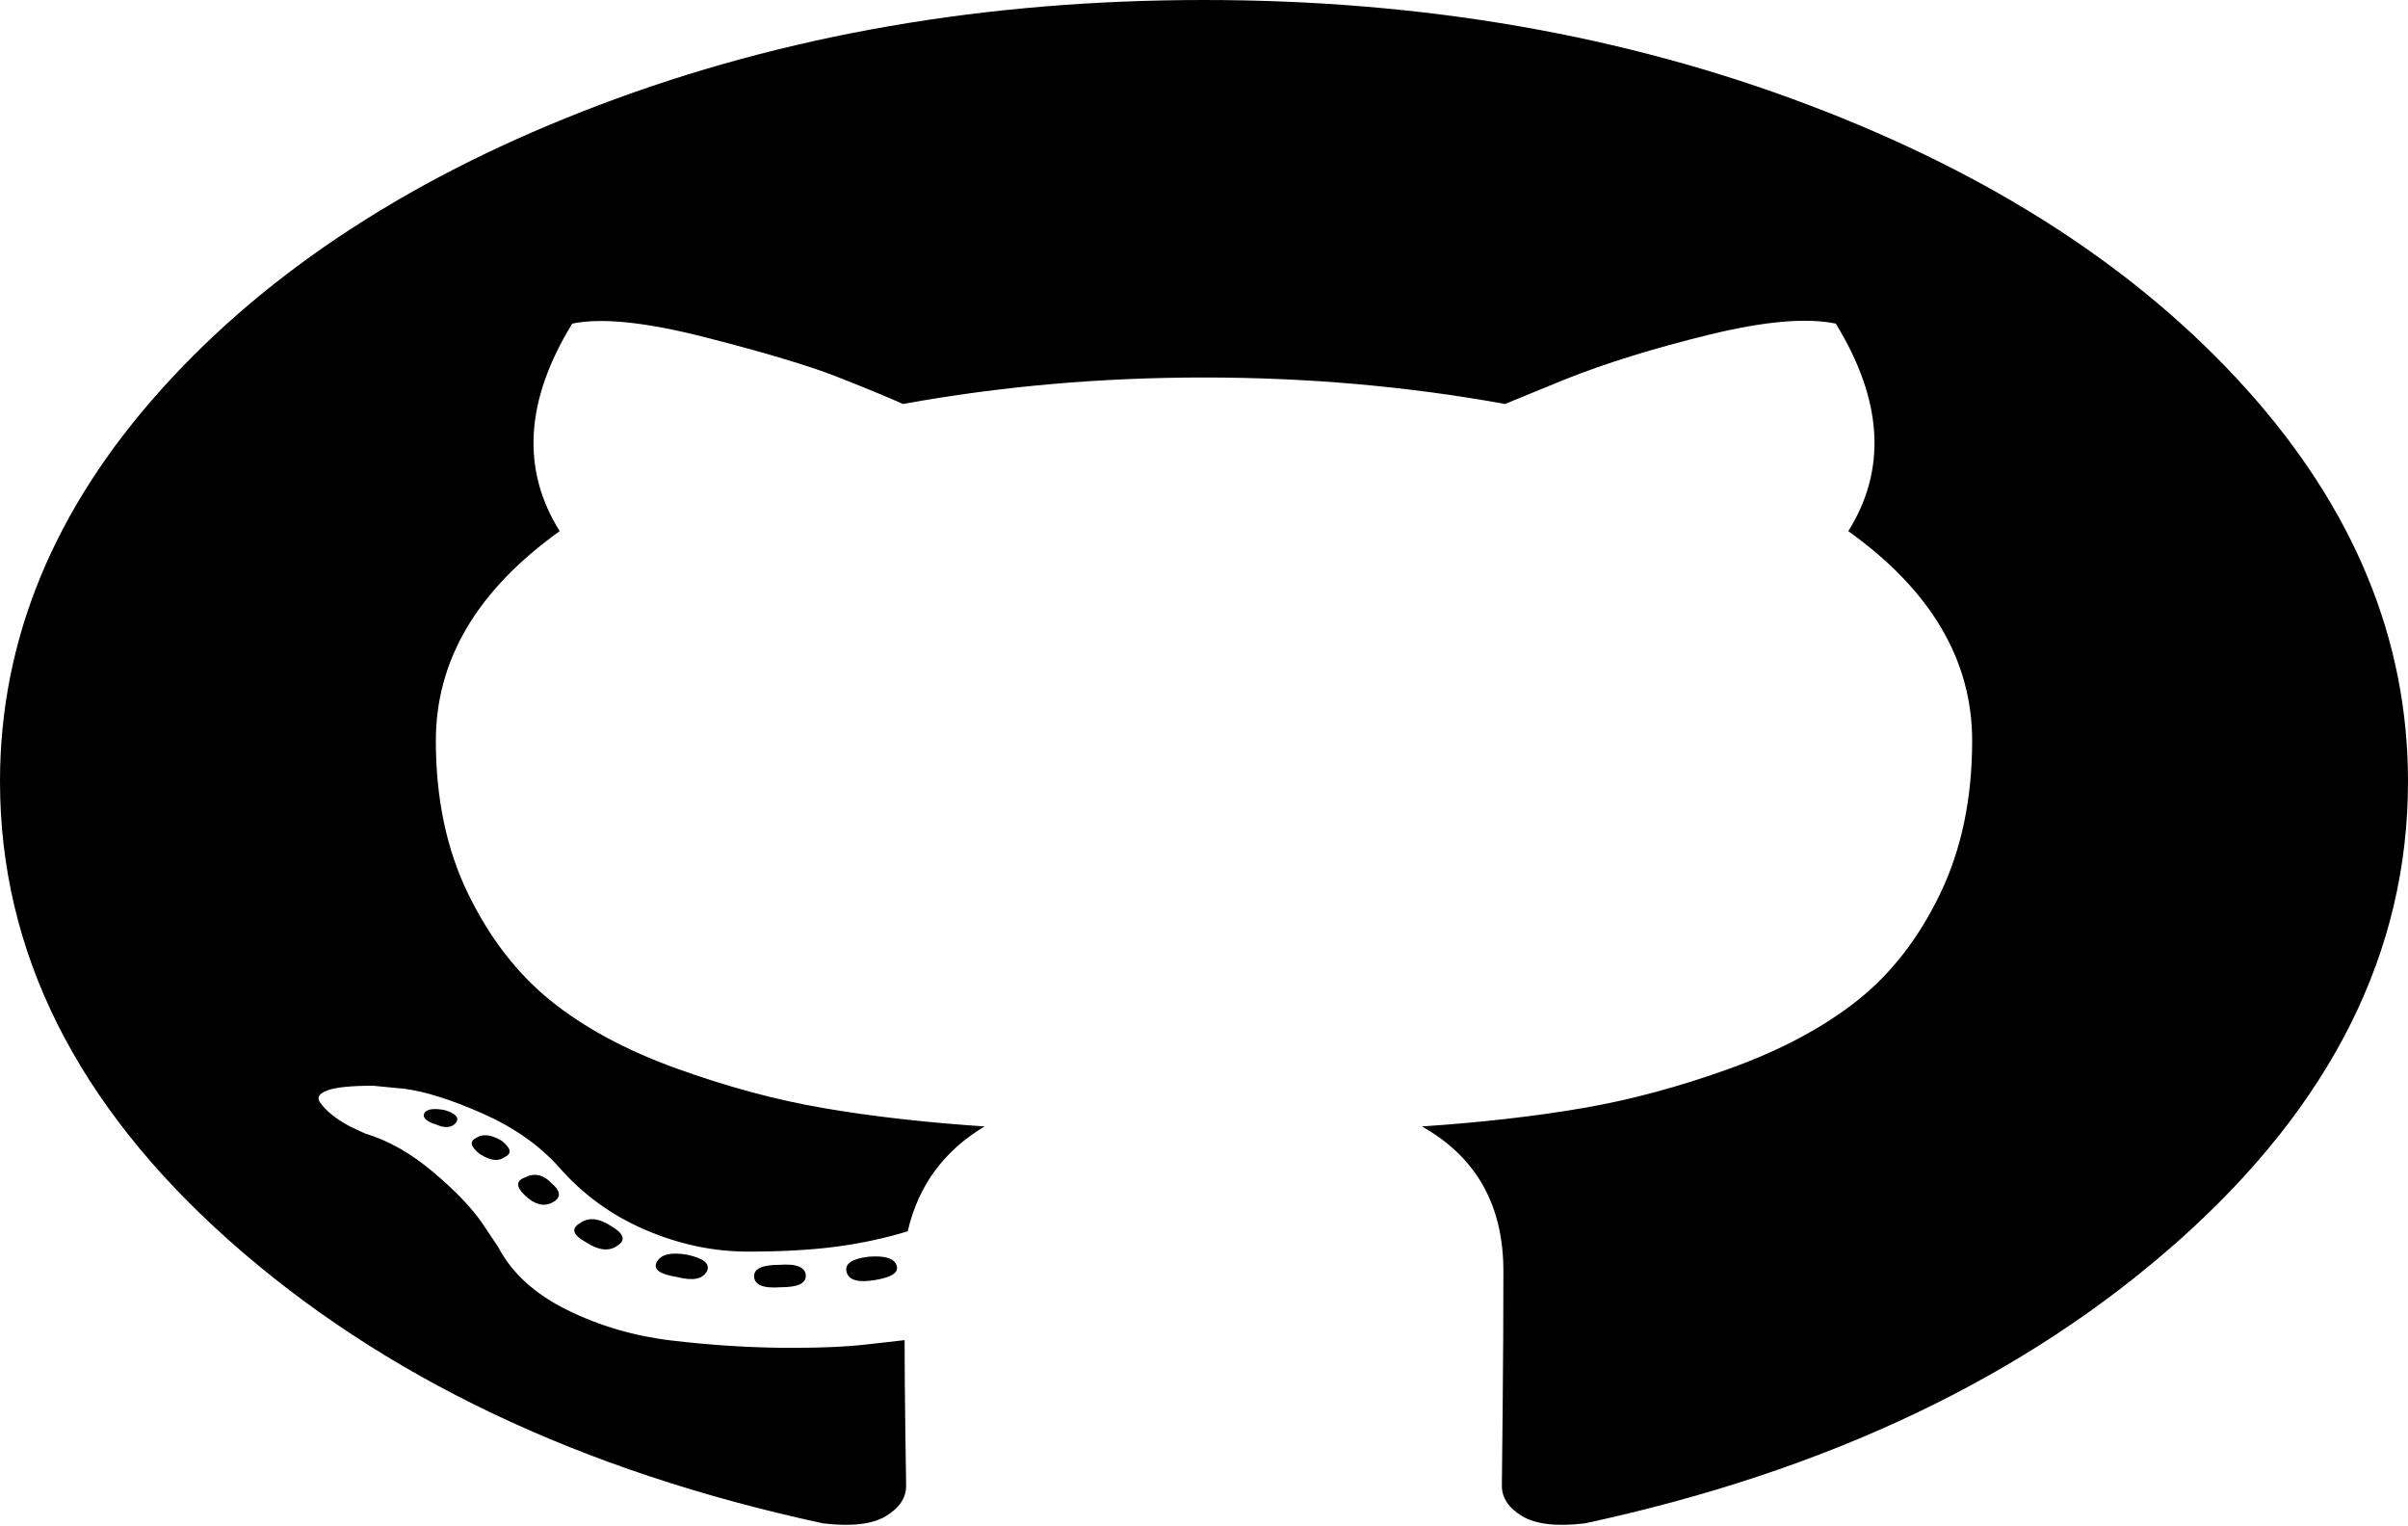
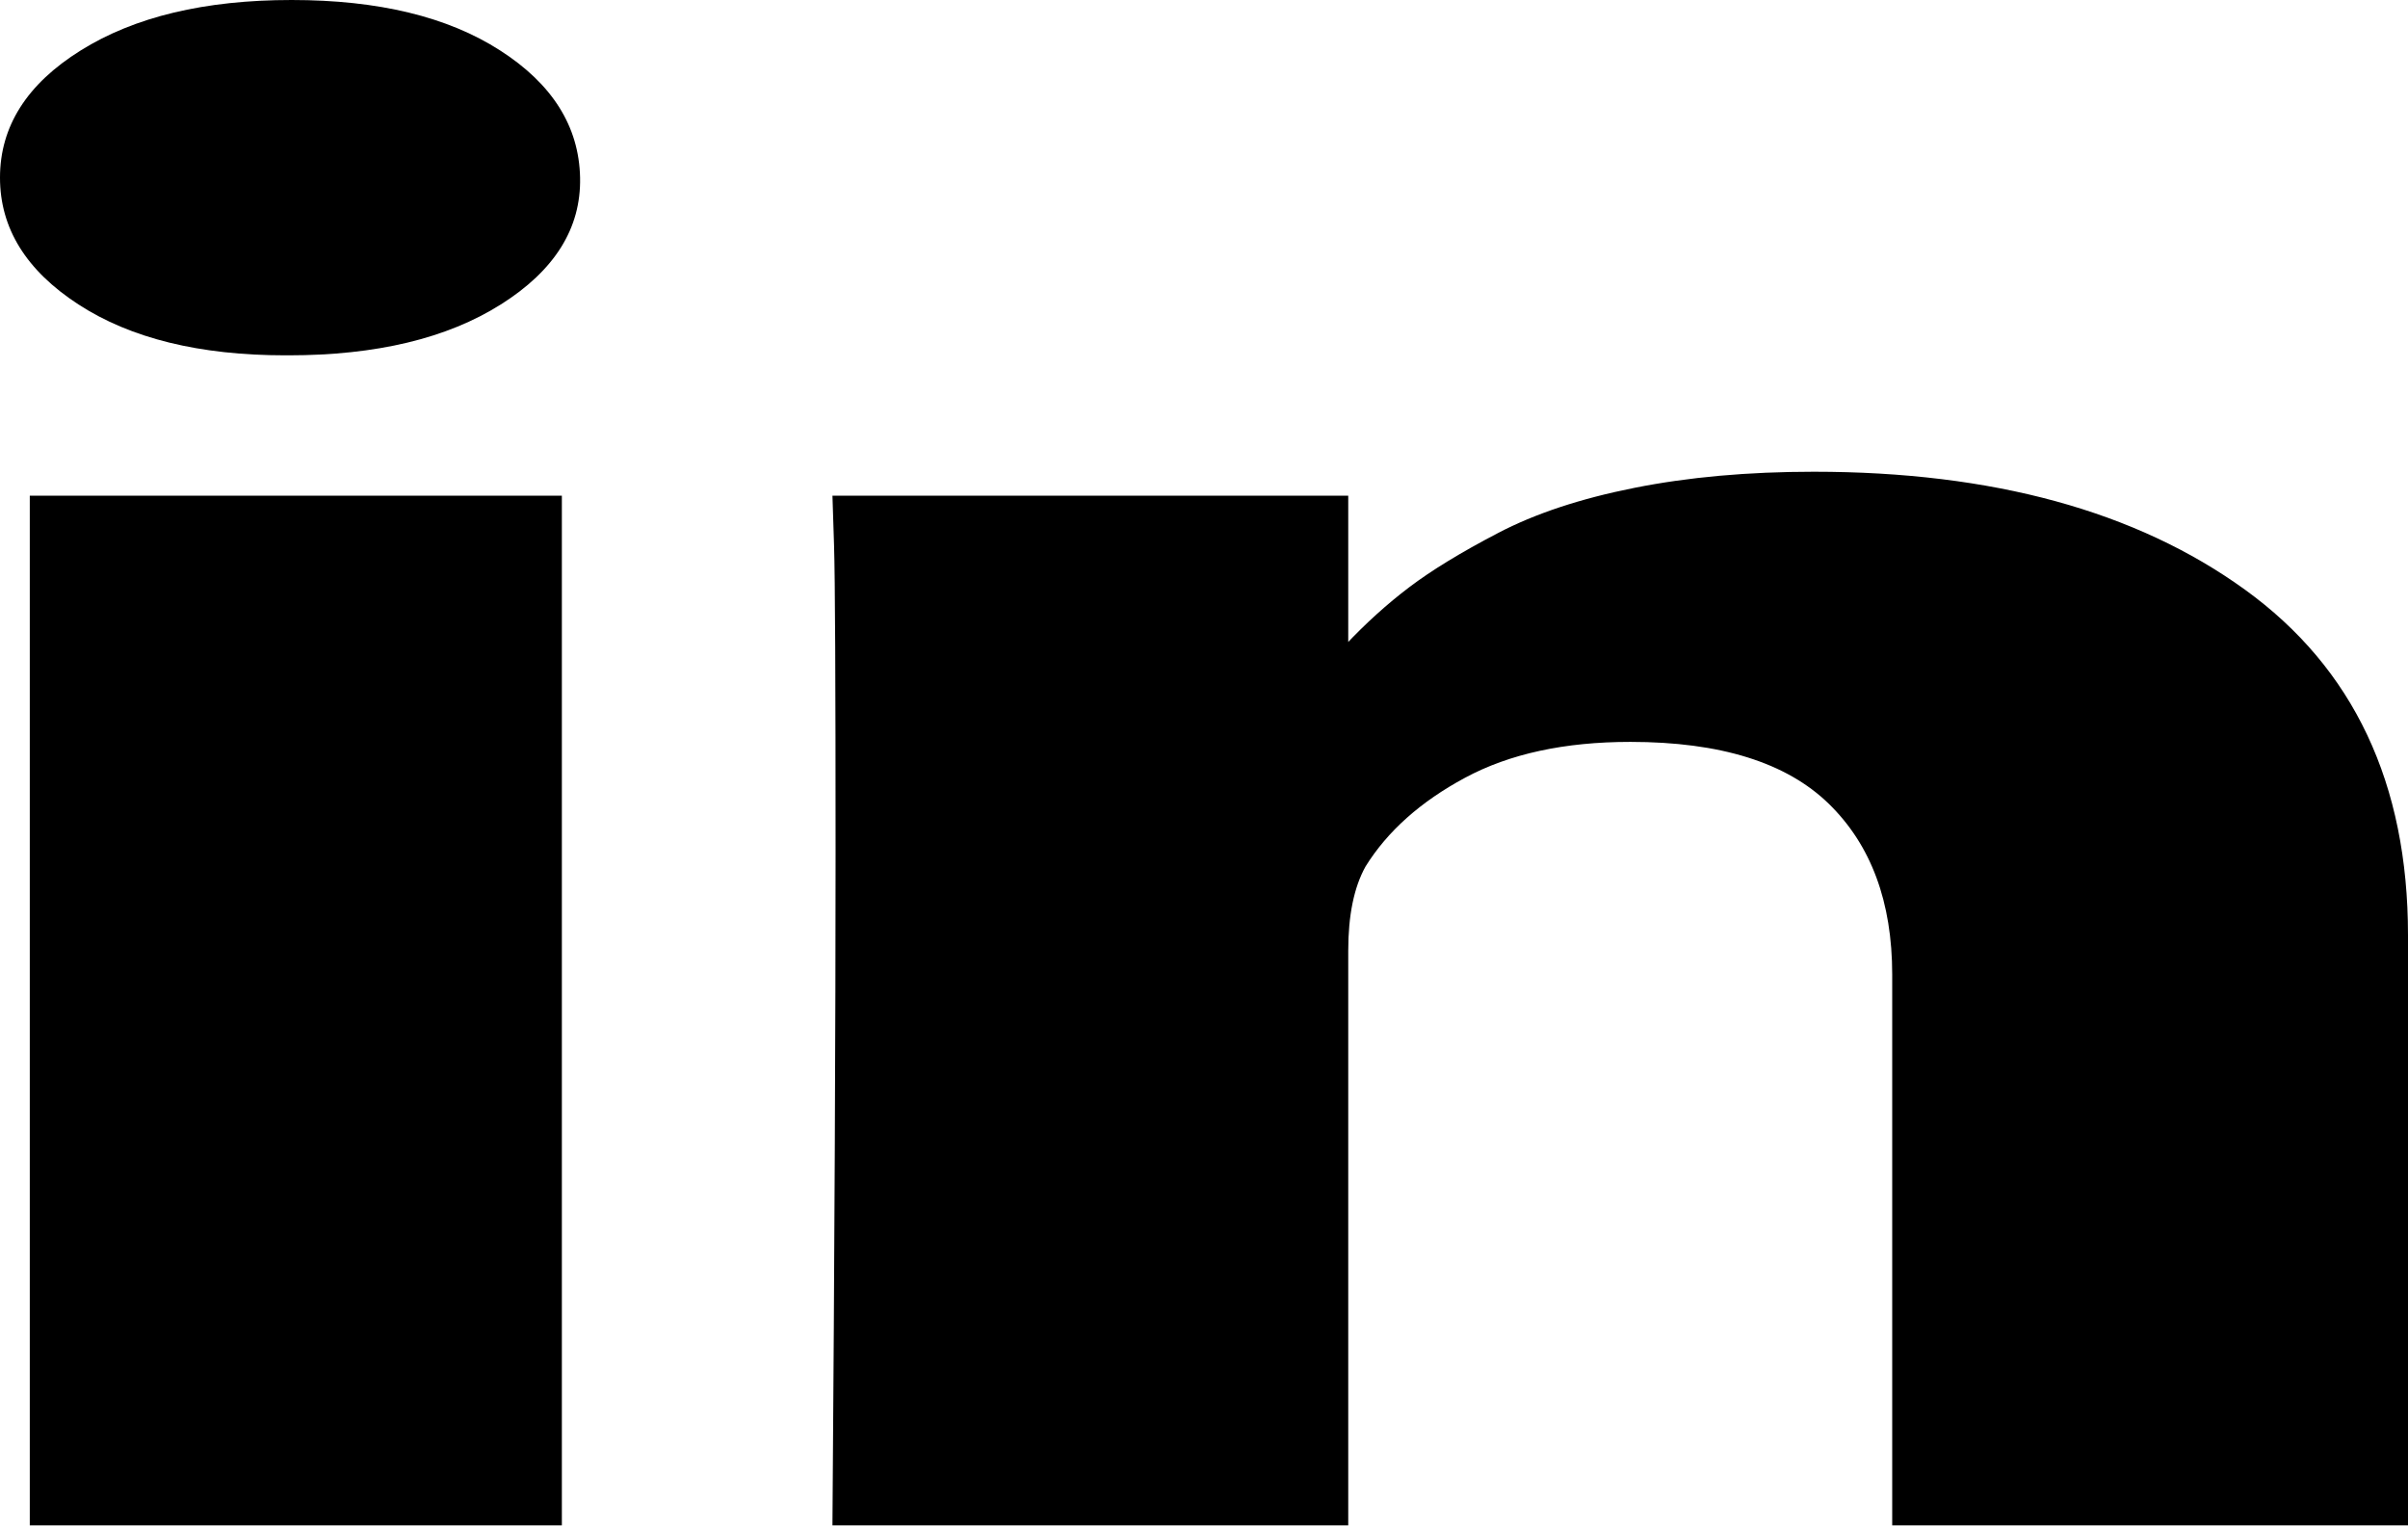
<svg xmlns="http://www.w3.org/2000/svg" version="1.1" width="30px" height="19px">
-   <g transform="matrix(1 0 0 1 -293 -6 )">
-     <path d="M 7.471 1.306  C 9.769 0.435  12.279 0  15 0  C 17.721 0  20.231 0.435  22.529 1.306  C 24.827 2.176  26.647 3.357  27.988 4.848  C 29.329 6.34  30 7.968  30 9.734  C 30 11.855  29.046 13.763  27.139 15.457  C 25.231 17.152  22.767 18.324  19.746 18.975  C 19.395 19.017  19.134 18.987  18.965 18.886  C 18.796 18.785  18.711 18.658  18.711 18.506  C 18.711 18.48  18.714 18.157  18.721 17.536  C 18.727 16.915  18.73 16.347  18.73 15.831  C 18.73 15.012  18.392 14.412  17.715 14.031  C 18.457 13.981  19.124 13.905  19.717 13.803  C 20.309 13.702  20.921 13.537  21.553 13.309  C 22.184 13.081  22.712 12.8  23.135 12.466  C 23.558 12.132  23.903 11.689  24.17 11.135  C 24.437 10.582  24.57 9.946  24.57 9.227  C 24.57 8.222  24.056 7.352  23.027 6.616  C 23.509 5.847  23.457 4.986  22.871 4.031  C 22.507 3.955  21.979 4.001  21.289 4.17  C 20.599 4.339  20 4.525  19.492 4.728  L 18.75 5.032  C 17.539 4.812  16.289 4.702  15 4.702  C 13.711 4.702  12.461 4.812  11.25 5.032  C 11.042 4.939  10.765 4.825  10.42 4.69  C 10.075 4.555  9.531 4.392  8.789 4.202  C 8.047 4.012  7.493 3.955  7.129 4.031  C 6.543 4.986  6.491 5.847  6.973 6.616  C 5.944 7.352  5.43 8.222  5.43 9.227  C 5.43 9.946  5.563 10.579  5.83 11.129  C 6.097 11.678  6.439 12.122  6.855 12.46  C 7.272 12.798  7.796 13.081  8.428 13.309  C 9.059 13.537  9.671 13.702  10.264 13.803  C 10.856 13.905  11.523 13.981  12.266 14.031  C 11.758 14.336  11.439 14.771  11.309 15.337  C 11.035 15.421  10.742 15.485  10.43 15.527  C 10.117 15.569  9.746 15.59  9.316 15.59  C 8.887 15.59  8.46 15.5  8.037 15.318  C 7.614 15.136  7.253 14.872  6.953 14.526  C 6.706 14.255  6.39 14.036  6.006 13.867  C 5.622 13.698  5.299 13.596  5.039 13.562  L 4.648 13.524  C 4.375 13.524  4.186 13.543  4.082 13.581  C 3.978 13.619  3.945 13.668  3.984 13.727  C 4.023 13.786  4.082 13.845  4.16 13.905  C 4.238 13.964  4.323 14.014  4.414 14.057  L 4.551 14.12  C 4.837 14.205  5.12 14.365  5.4 14.602  C 5.68 14.838  5.885 15.054  6.016 15.248  L 6.211 15.54  C 6.38 15.861  6.667 16.121  7.07 16.319  C 7.474 16.518  7.91 16.645  8.379 16.699  C 8.848 16.754  9.3 16.784  9.736 16.788  C 10.173 16.792  10.534 16.778  10.82 16.744  L 11.27 16.693  C 11.27 17.014  11.273 17.388  11.279 17.815  C 11.286 18.242  11.289 18.472  11.289 18.506  C 11.289 18.658  11.204 18.785  11.035 18.886  C 10.866 18.987  10.605 19.017  10.254 18.975  C 7.233 18.324  4.769 17.152  2.861 15.457  C 0.954 13.763  0 11.855  0 9.734  C 0 7.968  0.671 6.34  2.012 4.848  C 3.353 3.357  5.173 2.176  7.471 1.306  Z M 5.43 14.006  C 5.547 14.057  5.632 14.048  5.684 13.981  C 5.723 13.922  5.677 13.871  5.547 13.829  C 5.417 13.803  5.332 13.812  5.293 13.854  C 5.254 13.913  5.299 13.964  5.43 14.006  Z M 5.977 14.374  C 6.107 14.458  6.211 14.471  6.289 14.412  C 6.38 14.369  6.367 14.302  6.25 14.209  C 6.12 14.133  6.016 14.12  5.938 14.171  C 5.846 14.213  5.859 14.281  5.977 14.374  Z M 6.543 14.893  C 6.66 15.003  6.771 15.033  6.875 14.982  C 6.992 14.923  6.992 14.843  6.875 14.741  C 6.771 14.631  6.66 14.606  6.543 14.665  C 6.426 14.707  6.426 14.783  6.543 14.893  Z M 7.305 15.476  C 7.461 15.578  7.591 15.59  7.695 15.514  C 7.799 15.447  7.773 15.366  7.617 15.274  C 7.461 15.172  7.331 15.159  7.227 15.235  C 7.109 15.303  7.135 15.383  7.305 15.476  Z M 8.438 15.907  C 8.633 15.958  8.757 15.933  8.809 15.831  C 8.848 15.738  8.763 15.671  8.555 15.628  C 8.359 15.595  8.236 15.624  8.184 15.717  C 8.132 15.81  8.216 15.873  8.438 15.907  Z M 9.727 16.034  C 9.935 16.034  10.039 15.988  10.039 15.895  C 10.039 15.785  9.928 15.738  9.707 15.755  C 9.499 15.755  9.395 15.802  9.395 15.895  C 9.395 16.004  9.505 16.051  9.727 16.034  Z M 10.898 15.945  C 11.107 15.911  11.198 15.852  11.172 15.768  C 11.146 15.675  11.029 15.637  10.82 15.654  C 10.612 15.679  10.521 15.742  10.547 15.844  C 10.573 15.945  10.69 15.979  10.898 15.945  Z " fill-rule="nonzero" fill="#000000" stroke="none" transform="matrix(1 0 0 1 293 6 )" />
+   <g transform="matrix(1 0 0 1 -167 -6 )">
+     <path d="M 0.371 6.174  L 7 6.174  L 7 19  L 0.371 19  L 0.371 6.174  Z M 6.23 0.628  C 6.882 1.046  7.214 1.575  7.227 2.213  C 7.24 2.843  6.911 3.369  6.24 3.792  C 5.57 4.215  4.688 4.426  3.594 4.426  L 3.555 4.426  C 2.487 4.426  1.628 4.215  0.977 3.792  C 0.326 3.369  0 2.843  0 2.213  C 0 1.575  0.335 1.046  1.006 0.628  C 1.676 0.209  2.552 0  3.633 0  C 4.714 0  5.579 0.209  6.23 0.628  Z M 27.969 7.345  C 29.323 8.324  30 9.759  30 11.649  L 30 19  L 23.574 19  L 23.574 12.14  C 23.574 11.234  23.311 10.525  22.783 10.011  C 22.256 9.498  21.432 9.241  20.312 9.241  C 19.492 9.241  18.805 9.39  18.252 9.688  C 17.699 9.985  17.285 10.354  17.012 10.794  C 16.868 11.053  16.797 11.403  16.797 11.843  L 16.797 19  L 10.371 19  C 10.397 15.557  10.41 12.766  10.41 10.626  C 10.41 8.486  10.404 7.209  10.391 6.795  L 10.371 6.174  L 16.797 6.174  L 16.797 8.037  L 16.758 8.037  C 17.018 7.761  17.285 7.52  17.559 7.313  C 17.832 7.106  18.2 6.881  18.662 6.64  C 19.124 6.398  19.691 6.21  20.361 6.077  C 21.032 5.943  21.777 5.876  22.598 5.876  C 24.824 5.876  26.615 6.366  27.969 7.345  Z " fill-rule="nonzero" fill="#000000" stroke="none" transform="matrix(1 0 0 1 167 6 )" />
  </g>
</svg>
